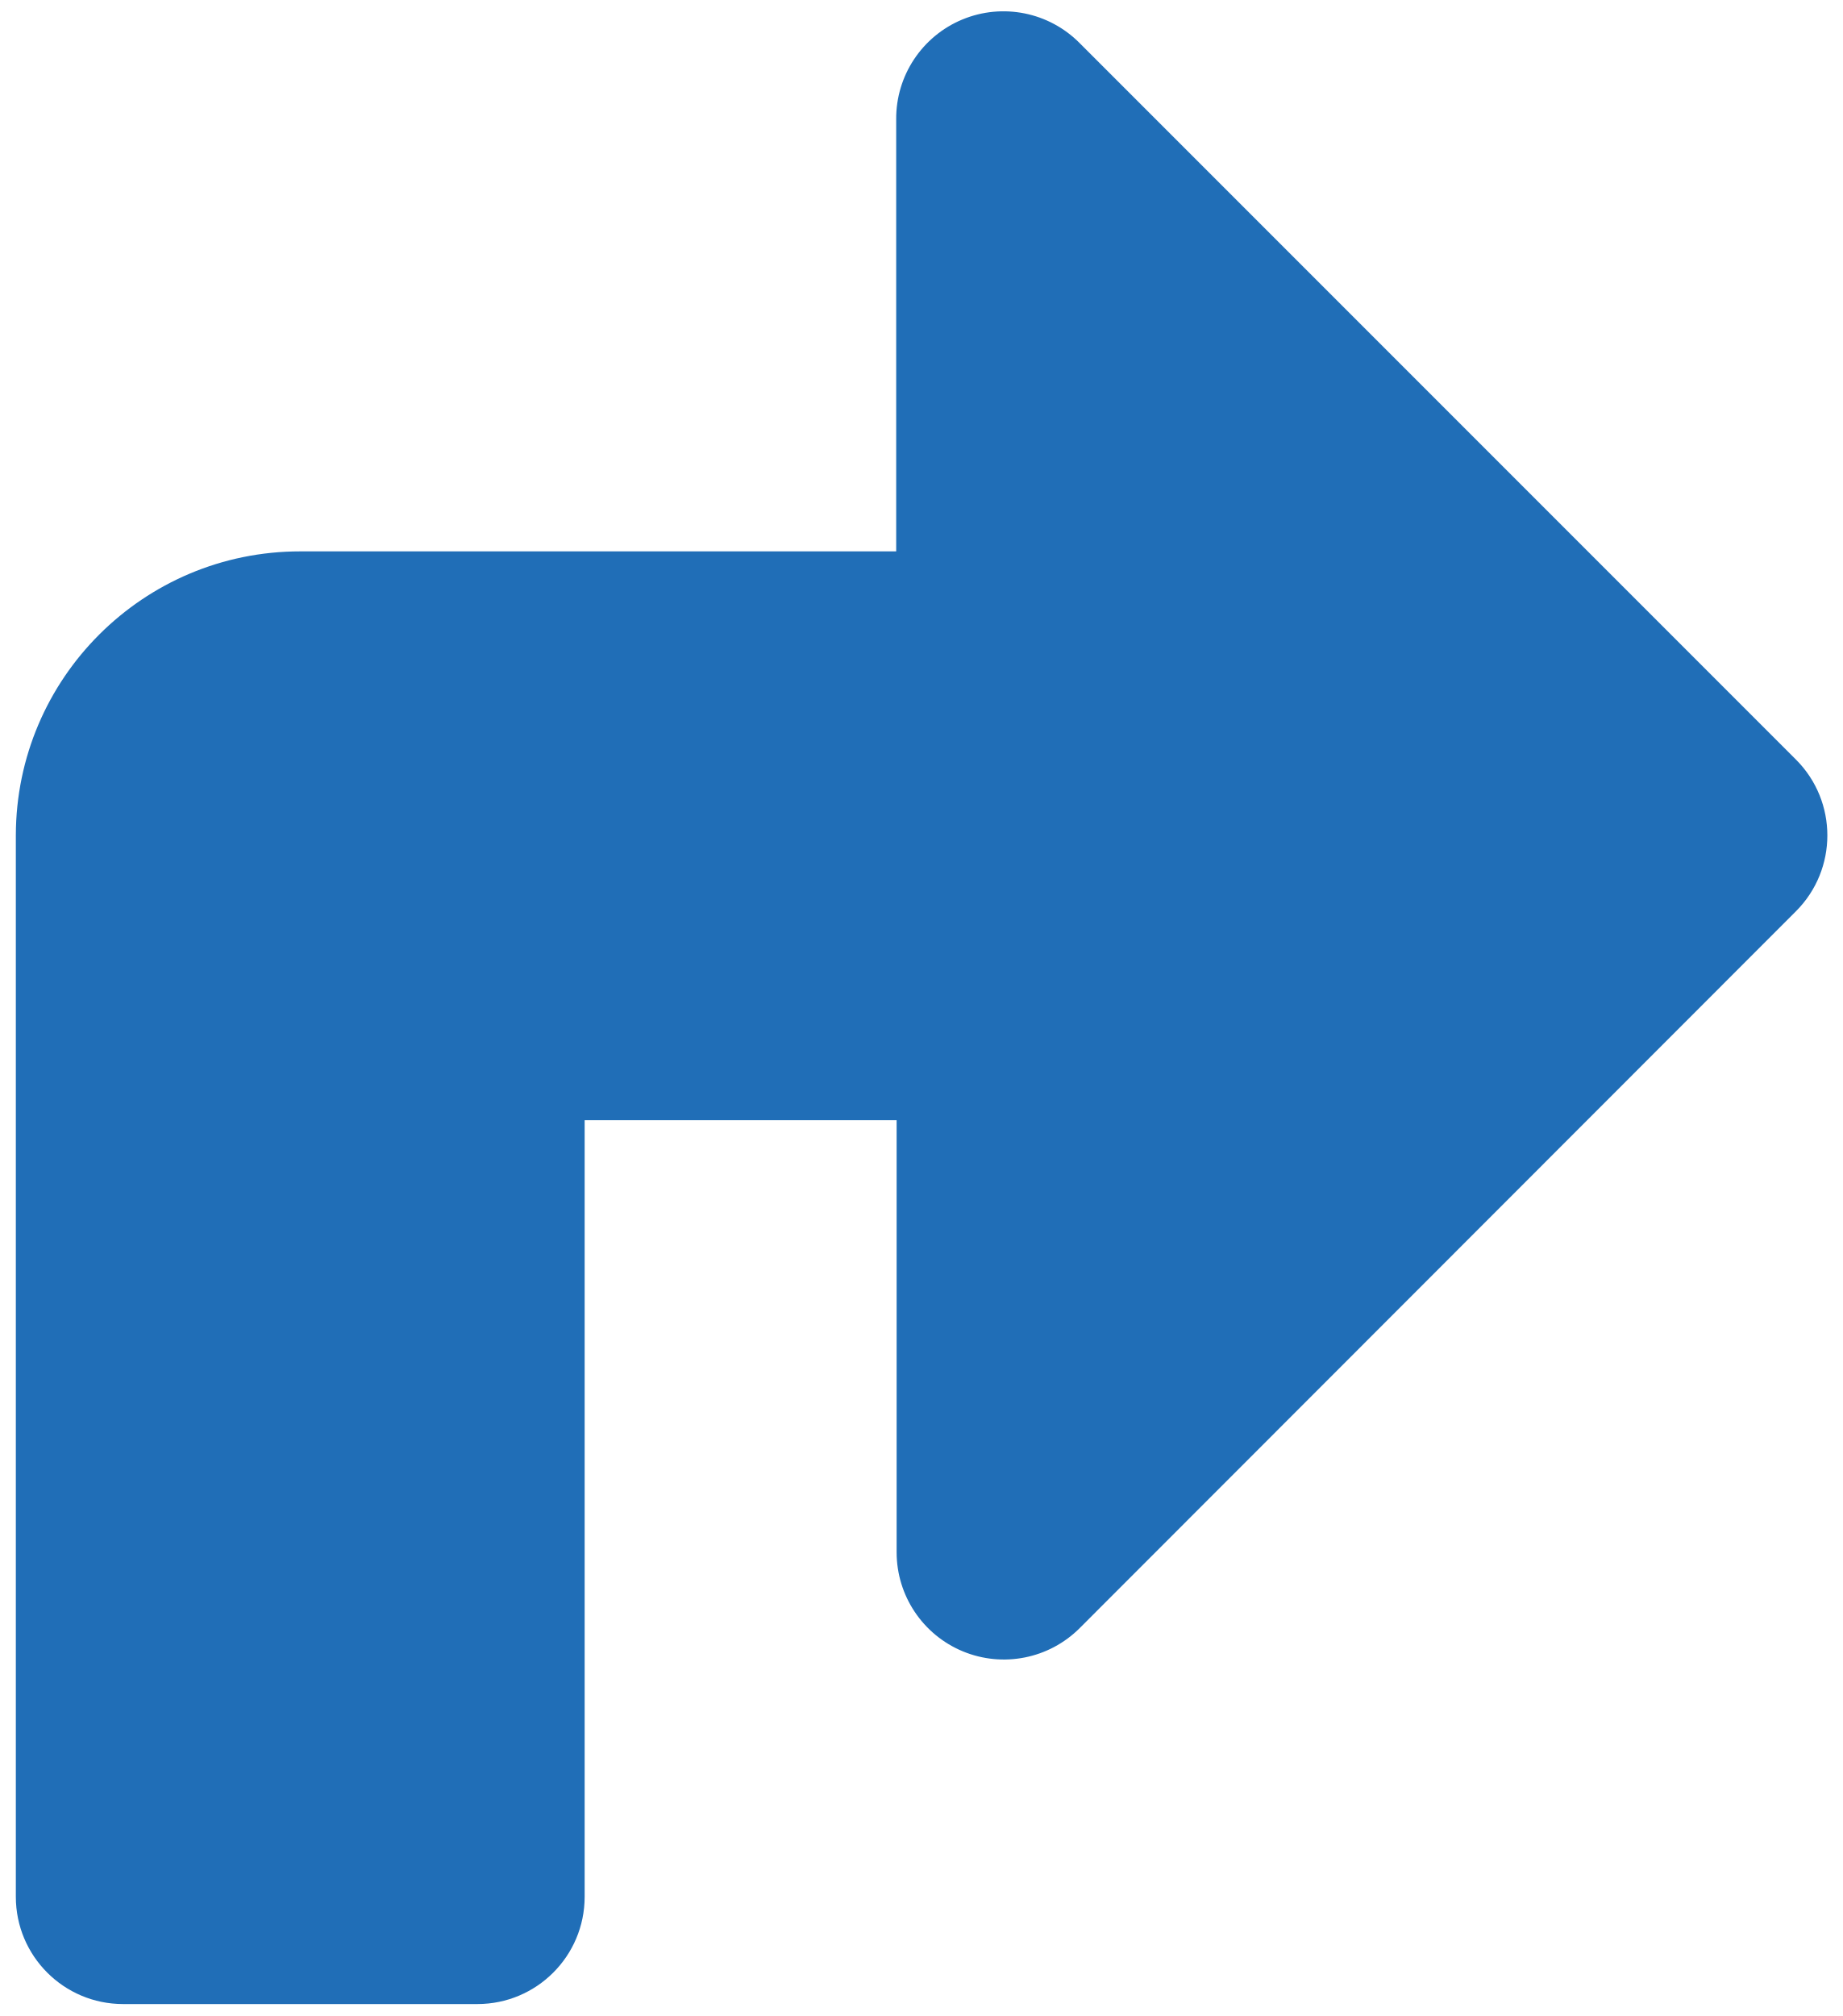
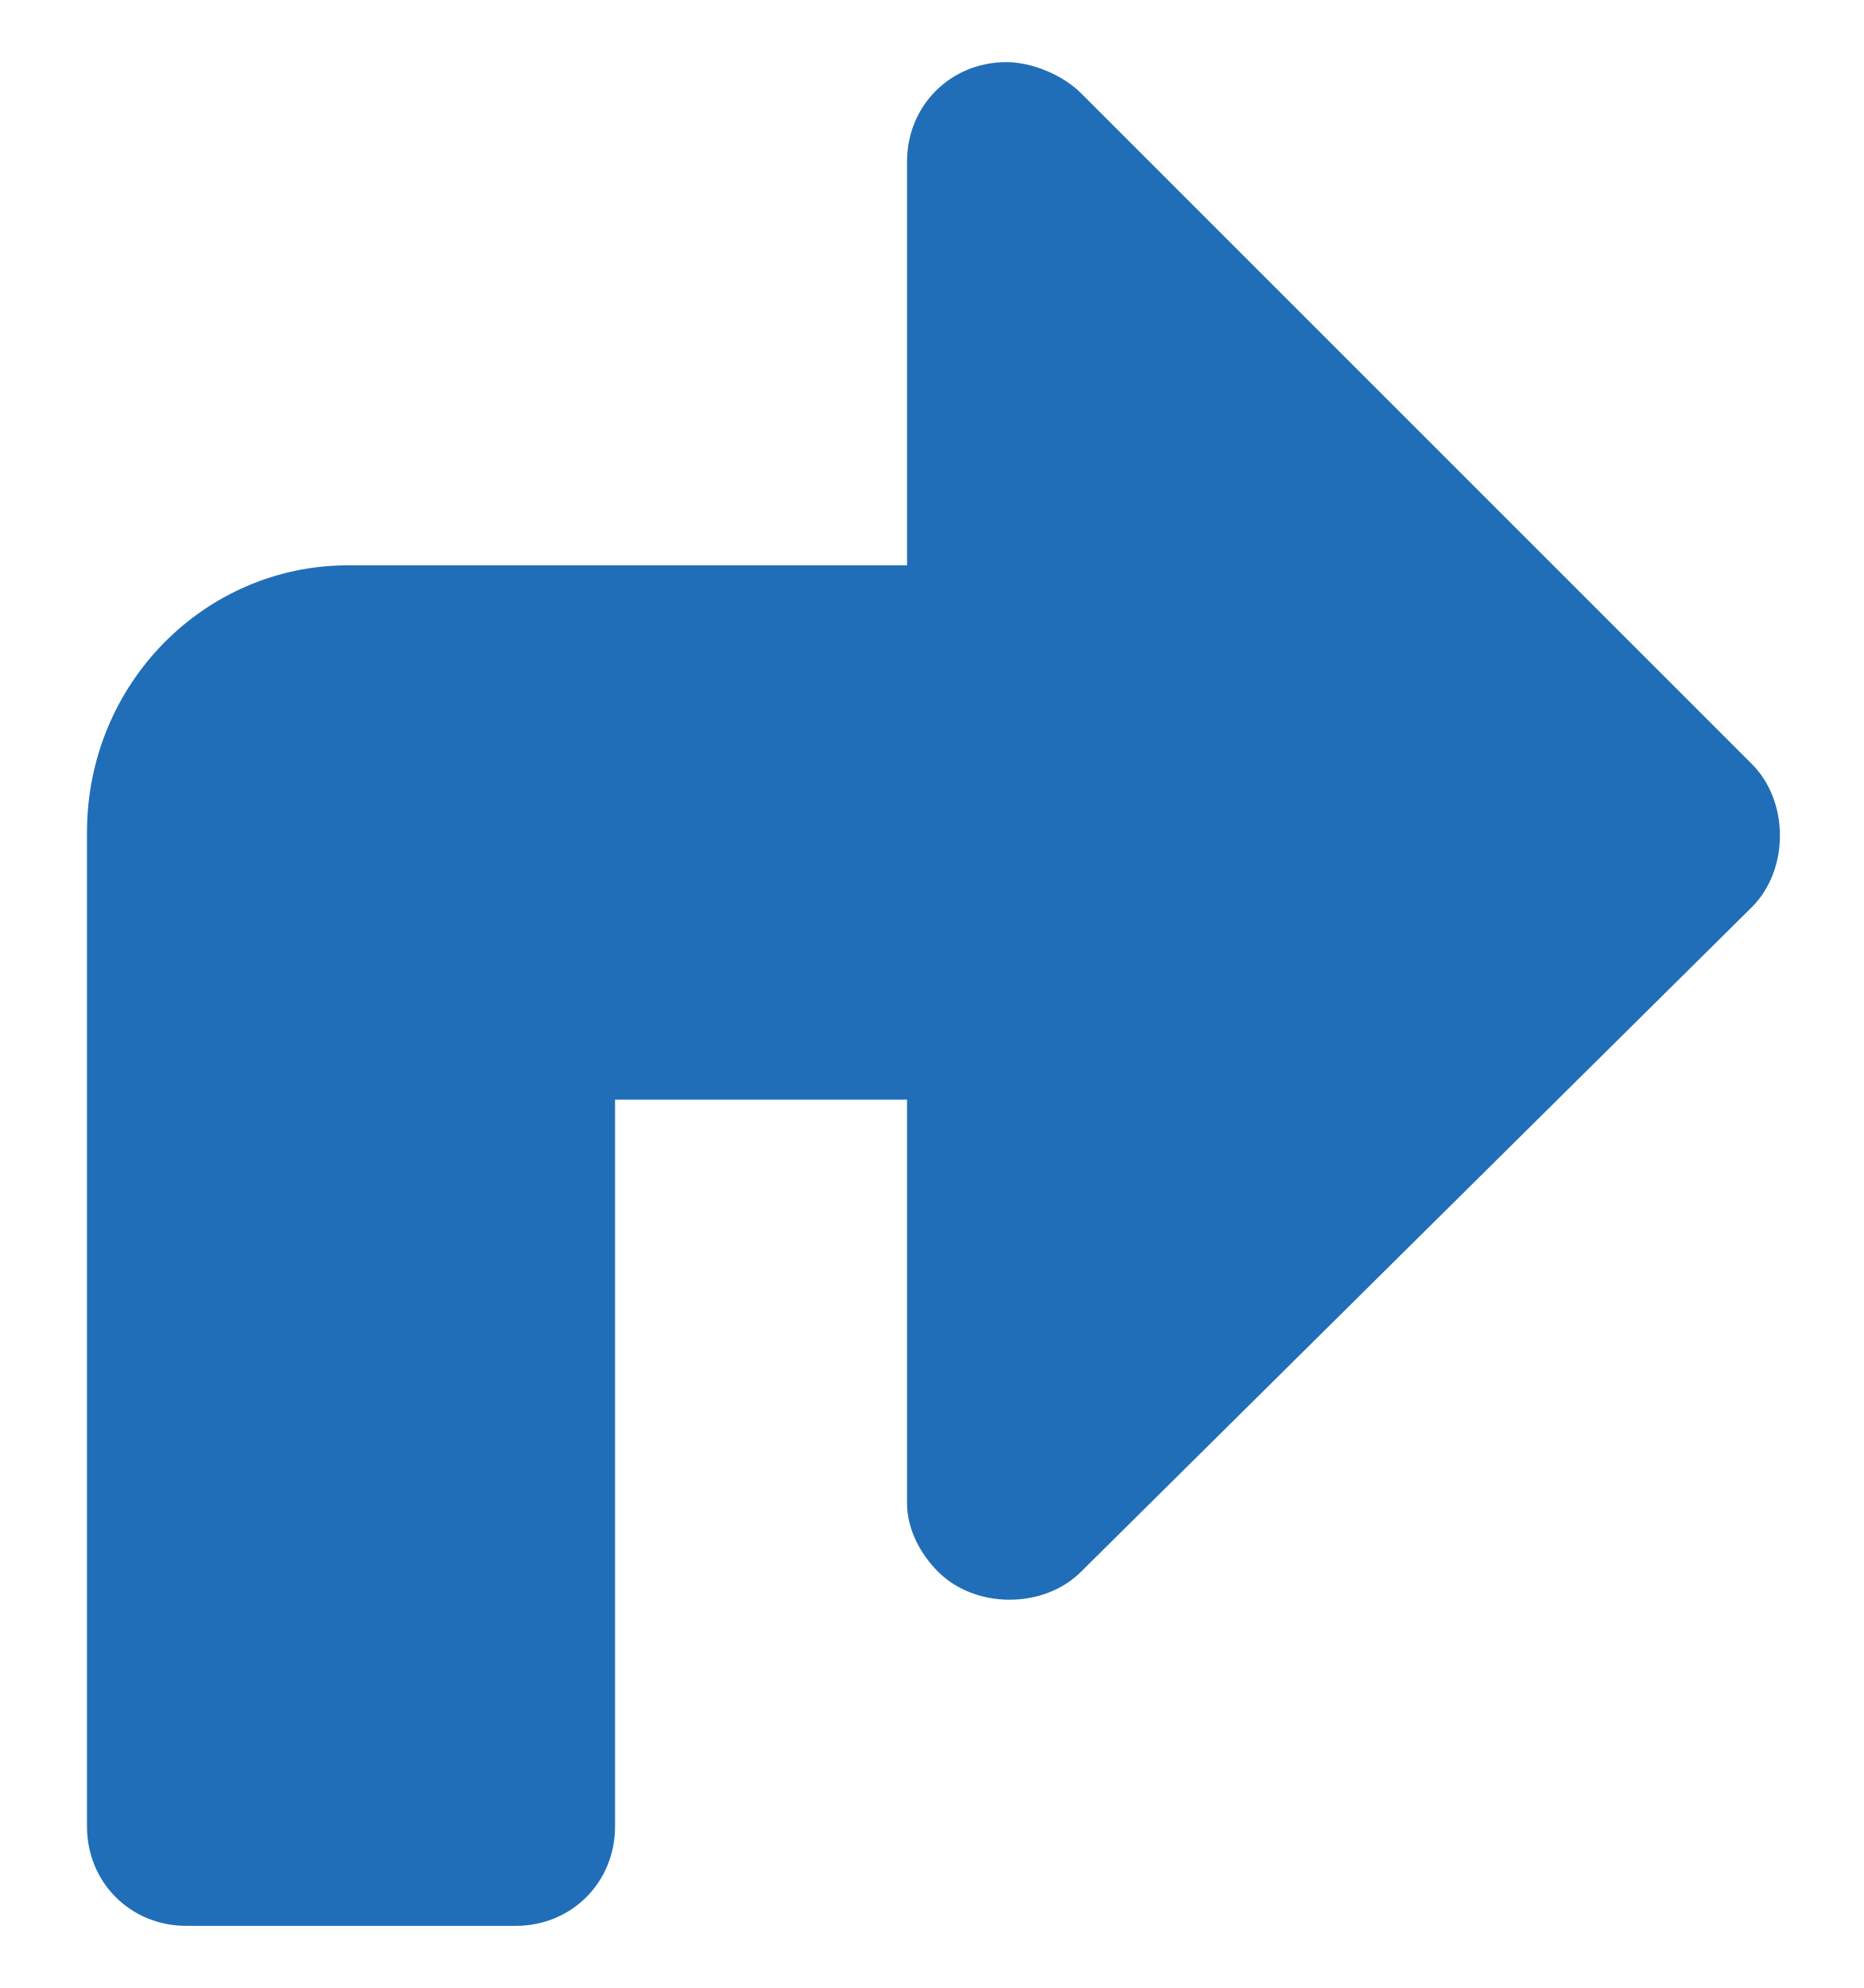
- <svg xmlns="http://www.w3.org/2000/svg" id="Layer_1" data-name="Layer 1" viewBox="0 0 128 140">
-   <defs>
-     <style>.cls-1,.cls-2{fill:none;}.cls-2{clip-rule:evenodd;}.cls-3{fill:#206eb7;}.cls-4{clip-path:url(#clip-path);}.cls-5{clip-path:url(#clip-path-2);}.cls-6{clip-path:url(#clip-path-3);}.cls-7{clip-path:url(#clip-path-4);}.cls-8{clip-path:url(#clip-path-5);}.cls-9{clip-path:url(#clip-path-6);}.cls-10{clip-path:url(#clip-path-7);}.cls-11{clip-path:url(#clip-path-8);}.cls-12{clip-path:url(#clip-path-9);}.cls-13{clip-path:url(#clip-path-10);}.cls-14{clip-path:url(#clip-path-11);}.cls-15{clip-path:url(#clip-path-12);}.cls-16{clip-path:url(#clip-path-13);}.cls-17{clip-path:url(#clip-path-14);}.cls-18{clip-path:url(#clip-path-15);}.cls-19{clip-path:url(#clip-path-16);}.cls-20{clip-path:url(#clip-path-17);}.cls-21{clip-path:url(#clip-path-18);}.cls-22{clip-path:url(#clip-path-19);}.cls-23{clip-path:url(#clip-path-20);}.cls-24{clip-path:url(#clip-path-21);}.cls-25{clip-path:url(#clip-path-22);}.cls-26{clip-path:url(#clip-path-23);}</style>
-     <clipPath id="clip-path">
-       <rect class="cls-1" x="19.05" y="242.04" width="42.49" height="40.97" />
-     </clipPath>
-     <clipPath id="clip-path-2">
-       <rect class="cls-1" x="19.05" y="283.01" width="42.49" height="40.97" />
-     </clipPath>
-     <clipPath id="clip-path-3">
-       <polyline class="cls-2" points="40.3 247.01 46.72 253.91 43.23 253.91 50.71 261.53 47.23 261.53 54.71 269.23 51.3 269.23 58.63 276.85 47.24 276.85 47.24 283.01 33.35 283.01 33.35 276.85 21.96 276.85 29.1 269.23 25.88 269.23 33.16 261.53 29.88 261.53 37.16 253.91 33.87 253.91 40.3 247.01" />
-     </clipPath>
-     <clipPath id="clip-path-4">
-       <path class="cls-2" d="M58.41,289.15H47.24V283H33.39v6.15H22.19a.78.78,0,0,0-.4,1.37l.08.06,7.42,4.77.07.05a.78.78,0,0,1-.47,1.39H25.59a.78.78,0,0,0-.45,1.39l.07.05L32.68,303l.19.14a.78.78,0,0,1-.51,1.33H29.84a.78.78,0,0,0-.4,1.41l7.46,4.73a.78.78,0,0,1-.43,1.46H33.8a.78.78,0,0,0-.41,1.42l6.32,4.67a.81.81,0,0,0,.54.24.78.78,0,0,0,.38-.1.82.82,0,0,0,.17-.12l6.32-4.67a.78.78,0,0,0-.4-1.41H44.1a.78.78,0,0,1-.46-1.42L51.06,306a.78.78,0,0,0-.26-1.45H48.21a.78.78,0,0,1-.48-1.33l.19-.14,7.47-4.79.07-.05A.78.78,0,0,0,55,296.8H51.7a.78.78,0,0,1-.47-1.39l.07-.05,7.41-4.74.08-.06a.78.78,0,0,0-.38-1.4" />
-     </clipPath>
-     <clipPath id="clip-path-5">
-       <polygon class="cls-2" points="72.93 262.46 82.38 262.46 82.38 264.35 74.96 264.35 74.96 269.75 82.13 269.75 82.13 271.64 74.96 271.64 74.96 278.81 82.38 278.81 82.38 280.69 72.93 280.69 72.93 262.46" />
-     </clipPath>
-     <clipPath id="clip-path-6">
-       <path class="cls-2" d="M85.91,274.88c0,2.22,1.3,4.32,3.72,4.32s3.79-2,3.79-4.3a3.8,3.8,0,0,0-3.82-4.1,3.85,3.85,0,0,0-3.69,4.08Zm9.35,5.8H93.33V279.1a4.77,4.77,0,0,1-4,1.85c-3.34,0-5.44-2.83-5.44-6s2-6,5.46-6a4.91,4.91,0,0,1,3.89,1.94v-1.59h2Z" />
-     </clipPath>
-     <clipPath id="clip-path-7">
-       <path class="cls-2" d="M102.61,272a1.81,1.81,0,0,0-1.55-1.16,1.38,1.38,0,0,0-1.4,1.26c0,1,1.3,1.42,2.63,2s2.63,1.35,2.63,3.26a3.72,3.72,0,0,1-3.84,3.67,4.1,4.1,0,0,1-4-2.88l1.71-.73c.48,1,1,1.81,2.32,1.81a1.73,1.73,0,0,0,1.83-1.74c0-2.54-5.12-1.67-5.12-5.24a3.24,3.24,0,0,1,3.38-3.22,3.43,3.43,0,0,1,3,2.1Z" />
-     </clipPath>
-     <clipPath id="clip-path-8">
-       <polygon class="cls-2" points="110.17 280.67 108.23 280.67 108.23 271.11 107.05 271.11 107.05 269.32 108.24 269.32 108.24 265.23 110.18 265.23 110.18 269.32 112.23 269.32 112.23 271.12 110.18 271.12 110.17 280.67" />
-     </clipPath>
-     <clipPath id="clip-path-9">
-       <path class="cls-2" d="M134.62,266.45a7.8,7.8,0,0,0-5.56-2.42,7.54,7.54,0,1,0,0,15.08,8,8,0,0,0,5.51-2.42v2.51a9.4,9.4,0,1,1-5.39-17.08,8.8,8.8,0,0,1,5.44,1.79Z" />
-     </clipPath>
-     <clipPath id="clip-path-10">
-       <path class="cls-2" d="M138.26,275a4,4,0,1,0,4-4A4,4,0,0,0,138.26,275Zm-1.94,0a6,6,0,1,1,6,5.94A6,6,0,0,1,136.33,275Z" />
-     </clipPath>
-     <clipPath id="clip-path-11">
-       <path class="cls-2" d="M151.62,274.88c0,2.22,1.3,4.32,3.72,4.32s3.79-2,3.79-4.3a3.8,3.8,0,0,0-3.82-4.1,3.85,3.85,0,0,0-3.69,4.08Zm9.35,5.8H159V279.1a4.77,4.77,0,0,1-4,1.85c-3.34,0-5.44-2.83-5.44-6s2-6,5.46-6a4.91,4.91,0,0,1,3.89,1.94v-1.59h1.94Z" />
-     </clipPath>
-     <clipPath id="clip-path-12">
-       <path class="cls-2" d="M168.83,272a1.81,1.81,0,0,0-1.55-1.16,1.37,1.37,0,0,0-1.4,1.26c0,1,1.3,1.42,2.63,2s2.63,1.35,2.63,3.26a3.72,3.72,0,0,1-3.84,3.67,4.1,4.1,0,0,1-4-2.88l1.71-.73c.48,1,1,1.81,2.32,1.81a1.73,1.73,0,0,0,1.83-1.74c0-2.54-5.12-1.67-5.12-5.24a3.24,3.24,0,0,1,3.38-3.22,3.43,3.43,0,0,1,3,2.1Z" />
-     </clipPath>
-     <clipPath id="clip-path-13">
-       <polygon class="cls-2" points="176.37 280.67 174.44 280.67 174.44 271.11 173.25 271.11 173.25 269.32 174.44 269.32 174.44 265.23 176.37 265.23 176.37 269.32 178.42 269.32 178.42 271.12 176.37 271.12 176.37 280.67" />
-     </clipPath>
-     <clipPath id="clip-path-14">
-       <path class="cls-2" d="M174.16,301.44a2,2,0,1,0,2-2,2,2,0,0,0-2,2Zm.3,0a1.71,1.71,0,1,1,1.71,1.71A1.71,1.71,0,0,1,174.46,301.44Z" />
-     </clipPath>
-     <clipPath id="clip-path-15">
-       <path class="cls-2" d="M176.31,301.56a.52.52,0,0,0,.42-.53.54.54,0,0,0-.26-.46,1,1,0,0,0-.5-.09h-.31v1.91H176v-.78H176l.52.77h.37Zm.13-.52c0,.22-.13.31-.46.31v-.6c.32,0,.47.09.47.3Z" />
-     </clipPath>
-     <clipPath id="clip-path-16">
-       <path class="cls-2" d="M90.75,294.27c0,2.47-.22,4.5-1.88,6.42a9,9,0,0,1-6.74,3.07A9.42,9.42,0,1,1,90,288.87l-1.46,1.31a7.41,7.41,0,0,0-6.26-3.43,7.56,7.56,0,0,0-7.45,7.61,7.34,7.34,0,0,0,2.13,5.12A7.66,7.66,0,0,0,82,301.79c3.17,0,6.5-2.31,6.5-5.7H83.17v-1.81Z" />
-     </clipPath>
-     <clipPath id="clip-path-17">
-       <path class="cls-2" d="M94.56,293.25h0a2.92,2.92,0,0,1,2.51-1.55,3.42,3.42,0,0,1,1.74.53L97.93,294a1.9,1.9,0,0,0-1.16-.51c-2.13,0-2.22,2.73-2.22,4.2v5.67H92.62V292h1.94Z" />
-     </clipPath>
-     <clipPath id="clip-path-18">
-       <path class="cls-2" d="M107.75,296.5a3.46,3.46,0,0,0-3.34-3,3.6,3.6,0,0,0-3.41,3Zm-6.88,1.64a3.68,3.68,0,0,0,3.72,3.79,3.89,3.89,0,0,0,3.45-2.35l1.64.94a5.74,5.74,0,0,1-5.24,3.19,5.5,5.5,0,0,1-5.56-5.85c0-3.36,2-6.15,5.51-6.15s5.58,3,5.39,6.4Z" />
-     </clipPath>
-     <clipPath id="clip-path-19">
-       <path class="cls-2" d="M120,296.5a3.46,3.46,0,0,0-3.34-3,3.6,3.6,0,0,0-3.41,3Zm-6.88,1.64a3.68,3.68,0,0,0,3.72,3.79,3.89,3.89,0,0,0,3.45-2.35l1.64.94a5.74,5.74,0,0,1-5.24,3.19,5.5,5.5,0,0,1-5.56-5.85c0-3.36,2-6.15,5.51-6.15s5.58,3,5.39,6.4Z" />
-     </clipPath>
-     <clipPath id="clip-path-20">
-       <path class="cls-2" d="M125.75,293.42h0a3.81,3.81,0,0,1,3.24-1.69c3.14,0,3.86,2.27,3.86,4.93v6.74h-1.94V297c0-1.83-.14-3.48-2.39-3.48-2.66,0-2.83,2.47-2.83,4.5v5.39h-1.94V292h1.94Z" />
-     </clipPath>
-     <clipPath id="clip-path-21">
-       <polygon class="cls-2" points="139.03 299.73 142.57 291.2 146.07 299.73 149.45 292.05 151.65 292.05 146.07 304.2 142.57 295.74 139.06 304.2 133.48 292.04 135.68 292.04 139.03 299.73" />
-     </clipPath>
-     <clipPath id="clip-path-22">
-       <path class="cls-2" d="M153.58,297.6c0,2.22,1.3,4.32,3.72,4.32s3.79-2,3.79-4.3a3.8,3.8,0,0,0-3.82-4.1,3.85,3.85,0,0,0-3.69,4.08Zm9.35,5.8H161v-1.57a4.77,4.77,0,0,1-3.91,1.88c-3.34,0-5.44-2.83-5.44-6s2-6,5.46-6a4.91,4.91,0,0,1,3.89,1.94V292h1.94Z" />
-     </clipPath>
-     <clipPath id="clip-path-23">
-       <polygon class="cls-2" points="164.14 292.04 166.38 292.04 170.4 300.18 174.08 292.04 176.28 292.04 167.89 309.78 165.69 309.78 169.35 302.33 164.14 292.04" />
-     </clipPath>
-   </defs>
-   <path class="cls-3" d="M20.86,38.29H62.25v-30A7.45,7.45,0,0,1,75,3l49.75,49.75a7.45,7.45,0,0,1,0,10.53L75,113.06a7.45,7.45,0,0,1-12.72-5.27v-30H40.61v53.93a7.45,7.45,0,0,1-7.45,7.45H8.55a7.45,7.45,0,0,1-7.45-7.45V58A19.75,19.75,0,0,1,20.86,38.29Z" />
+ <svg xmlns="http://www.w3.org/2000/svg" version="1.1" id="Layer_1" x="0px" y="0px" viewBox="0 0 30 32" style="enable-background:new 0 0 30 32;" xml:space="preserve">
+   <style type="text/css">
+ 	.st0{fill:#206EB7;}
+ </style>
+   <path class="st0" d="M5.6,9.1h9V2.6c0-0.9,0.7-1.6,1.6-1.6c0.4,0,0.9,0.2,1.2,0.5l10.8,10.8c0.6,0.6,0.6,1.7,0,2.3L17.4,25.3  c-0.6,0.6-1.7,0.6-2.3,0c-0.3-0.3-0.5-0.7-0.5-1.1v-6.5H9.9v11.7c0,0.9-0.7,1.6-1.6,1.6H3c-0.9,0-1.6-0.7-1.6-1.6v-16  C1.4,11,3.3,9.1,5.6,9.1z" />
</svg>
